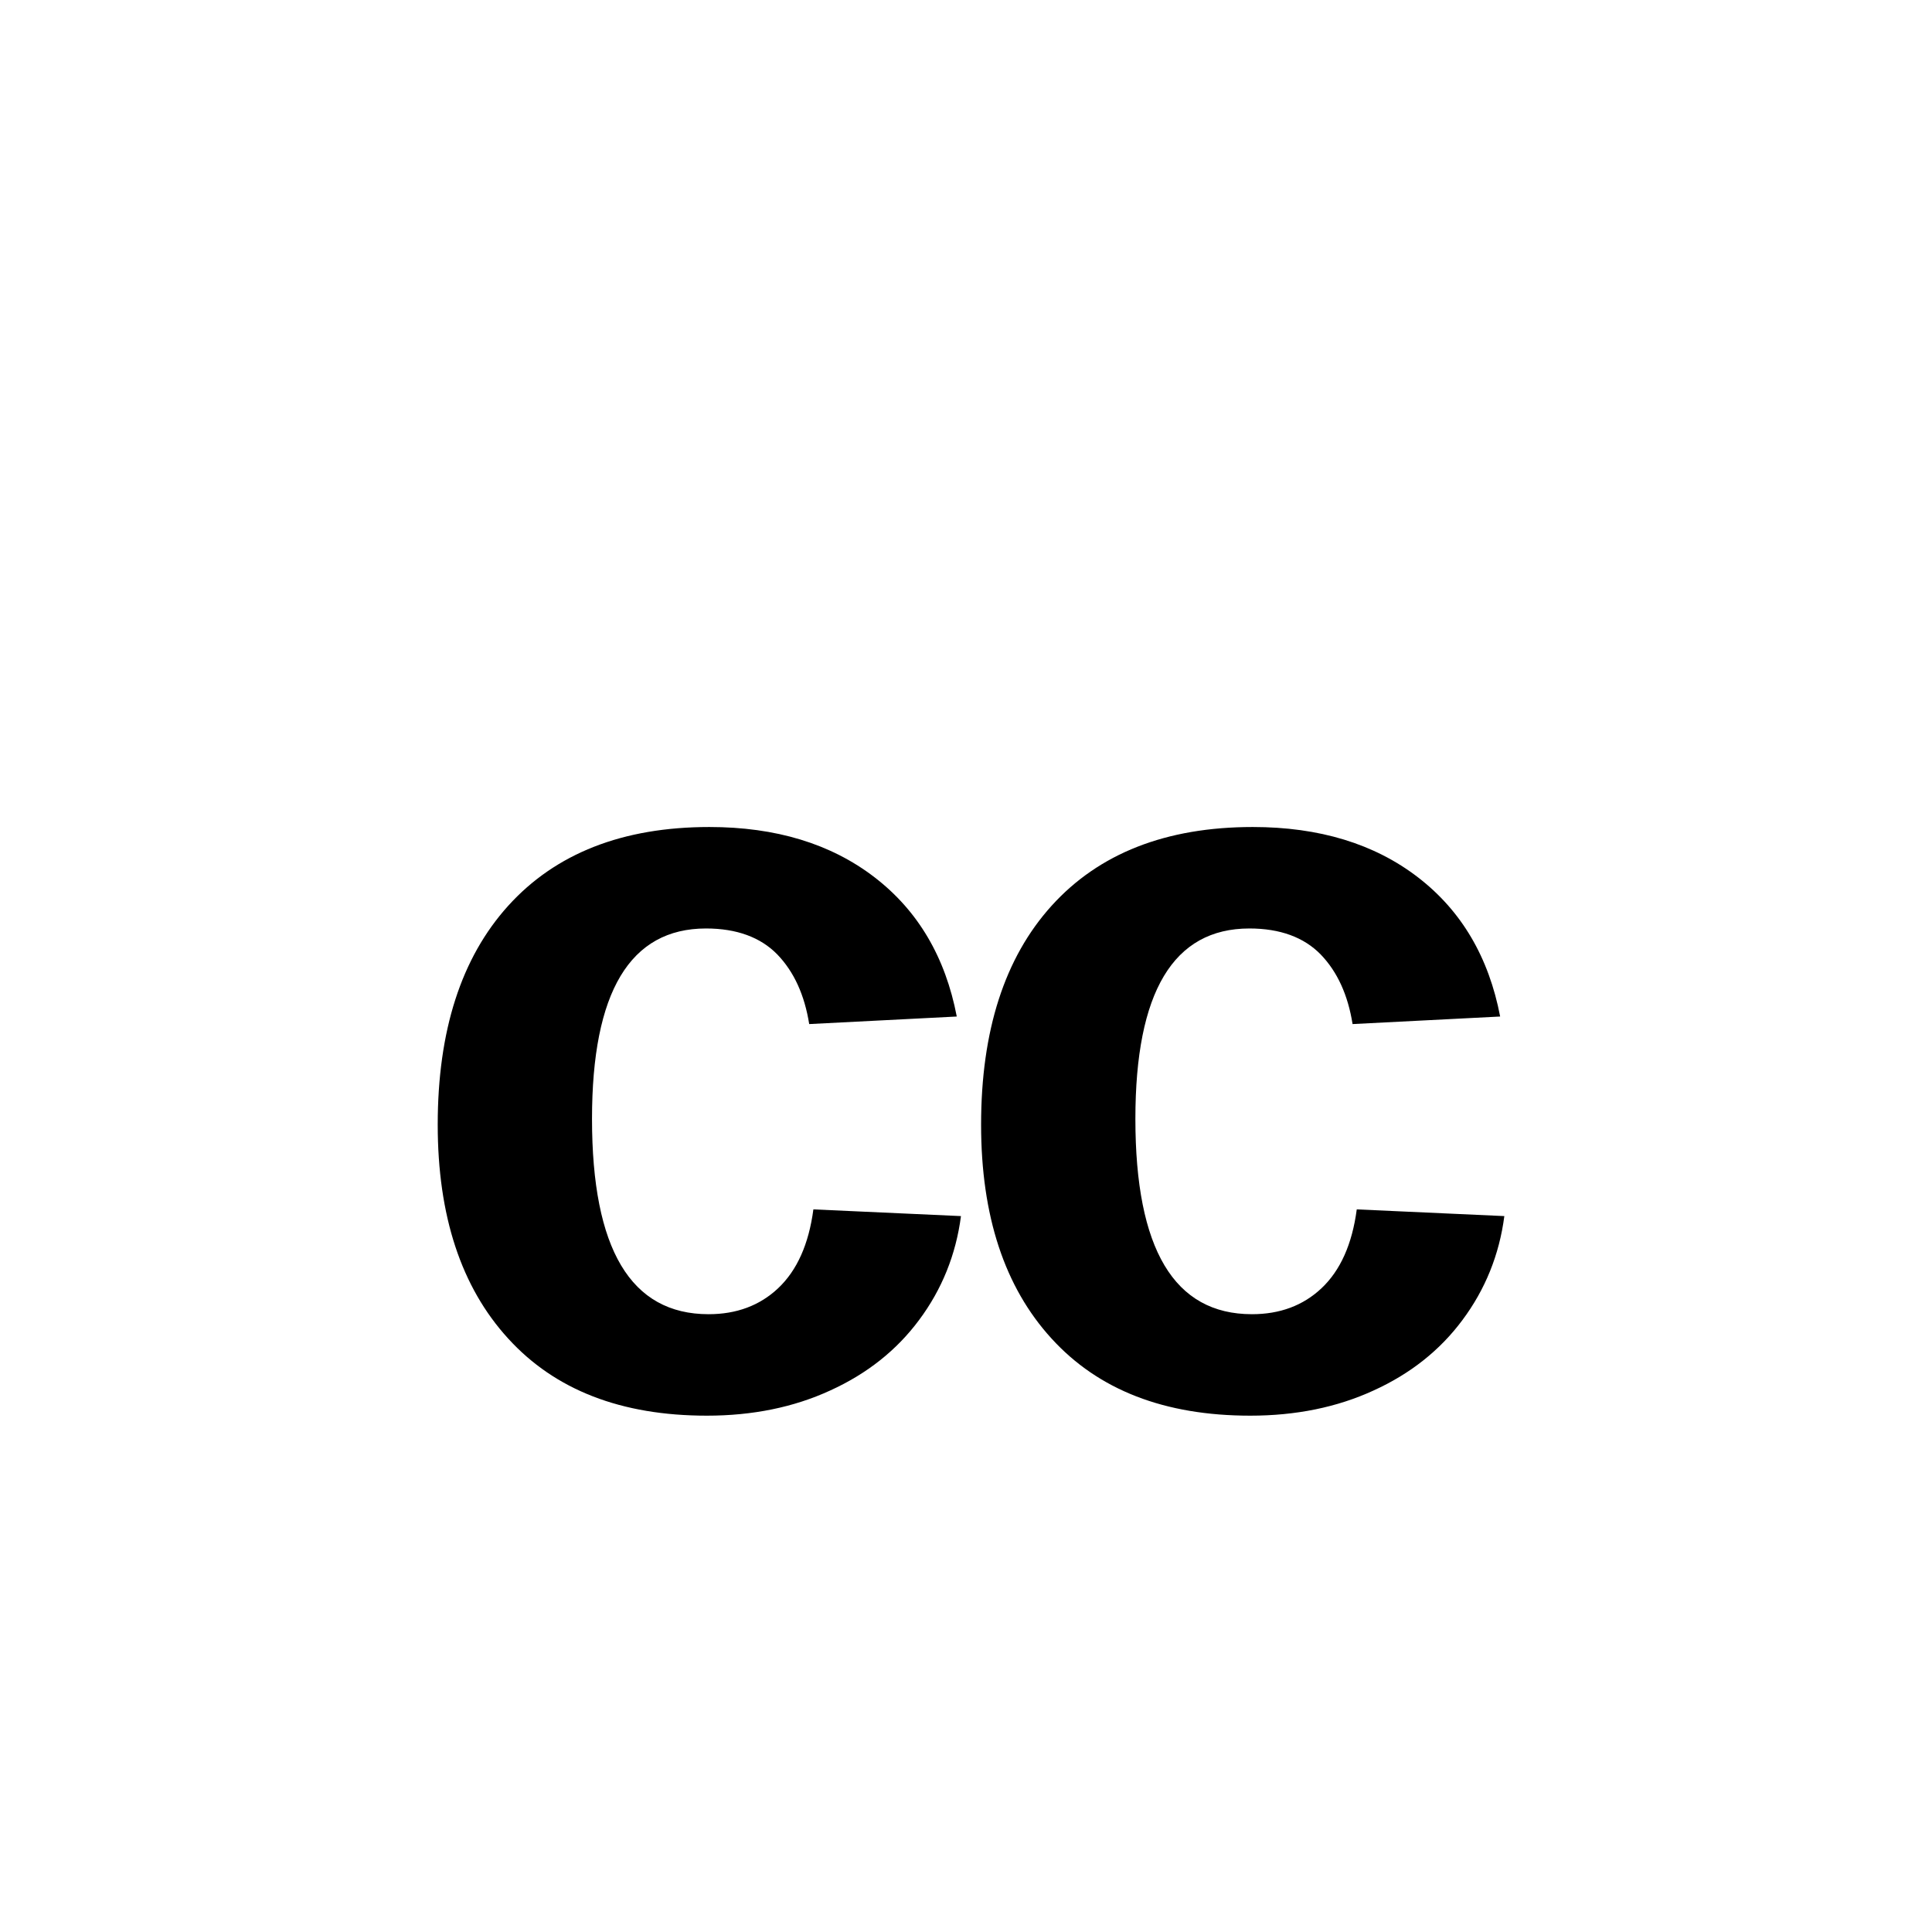
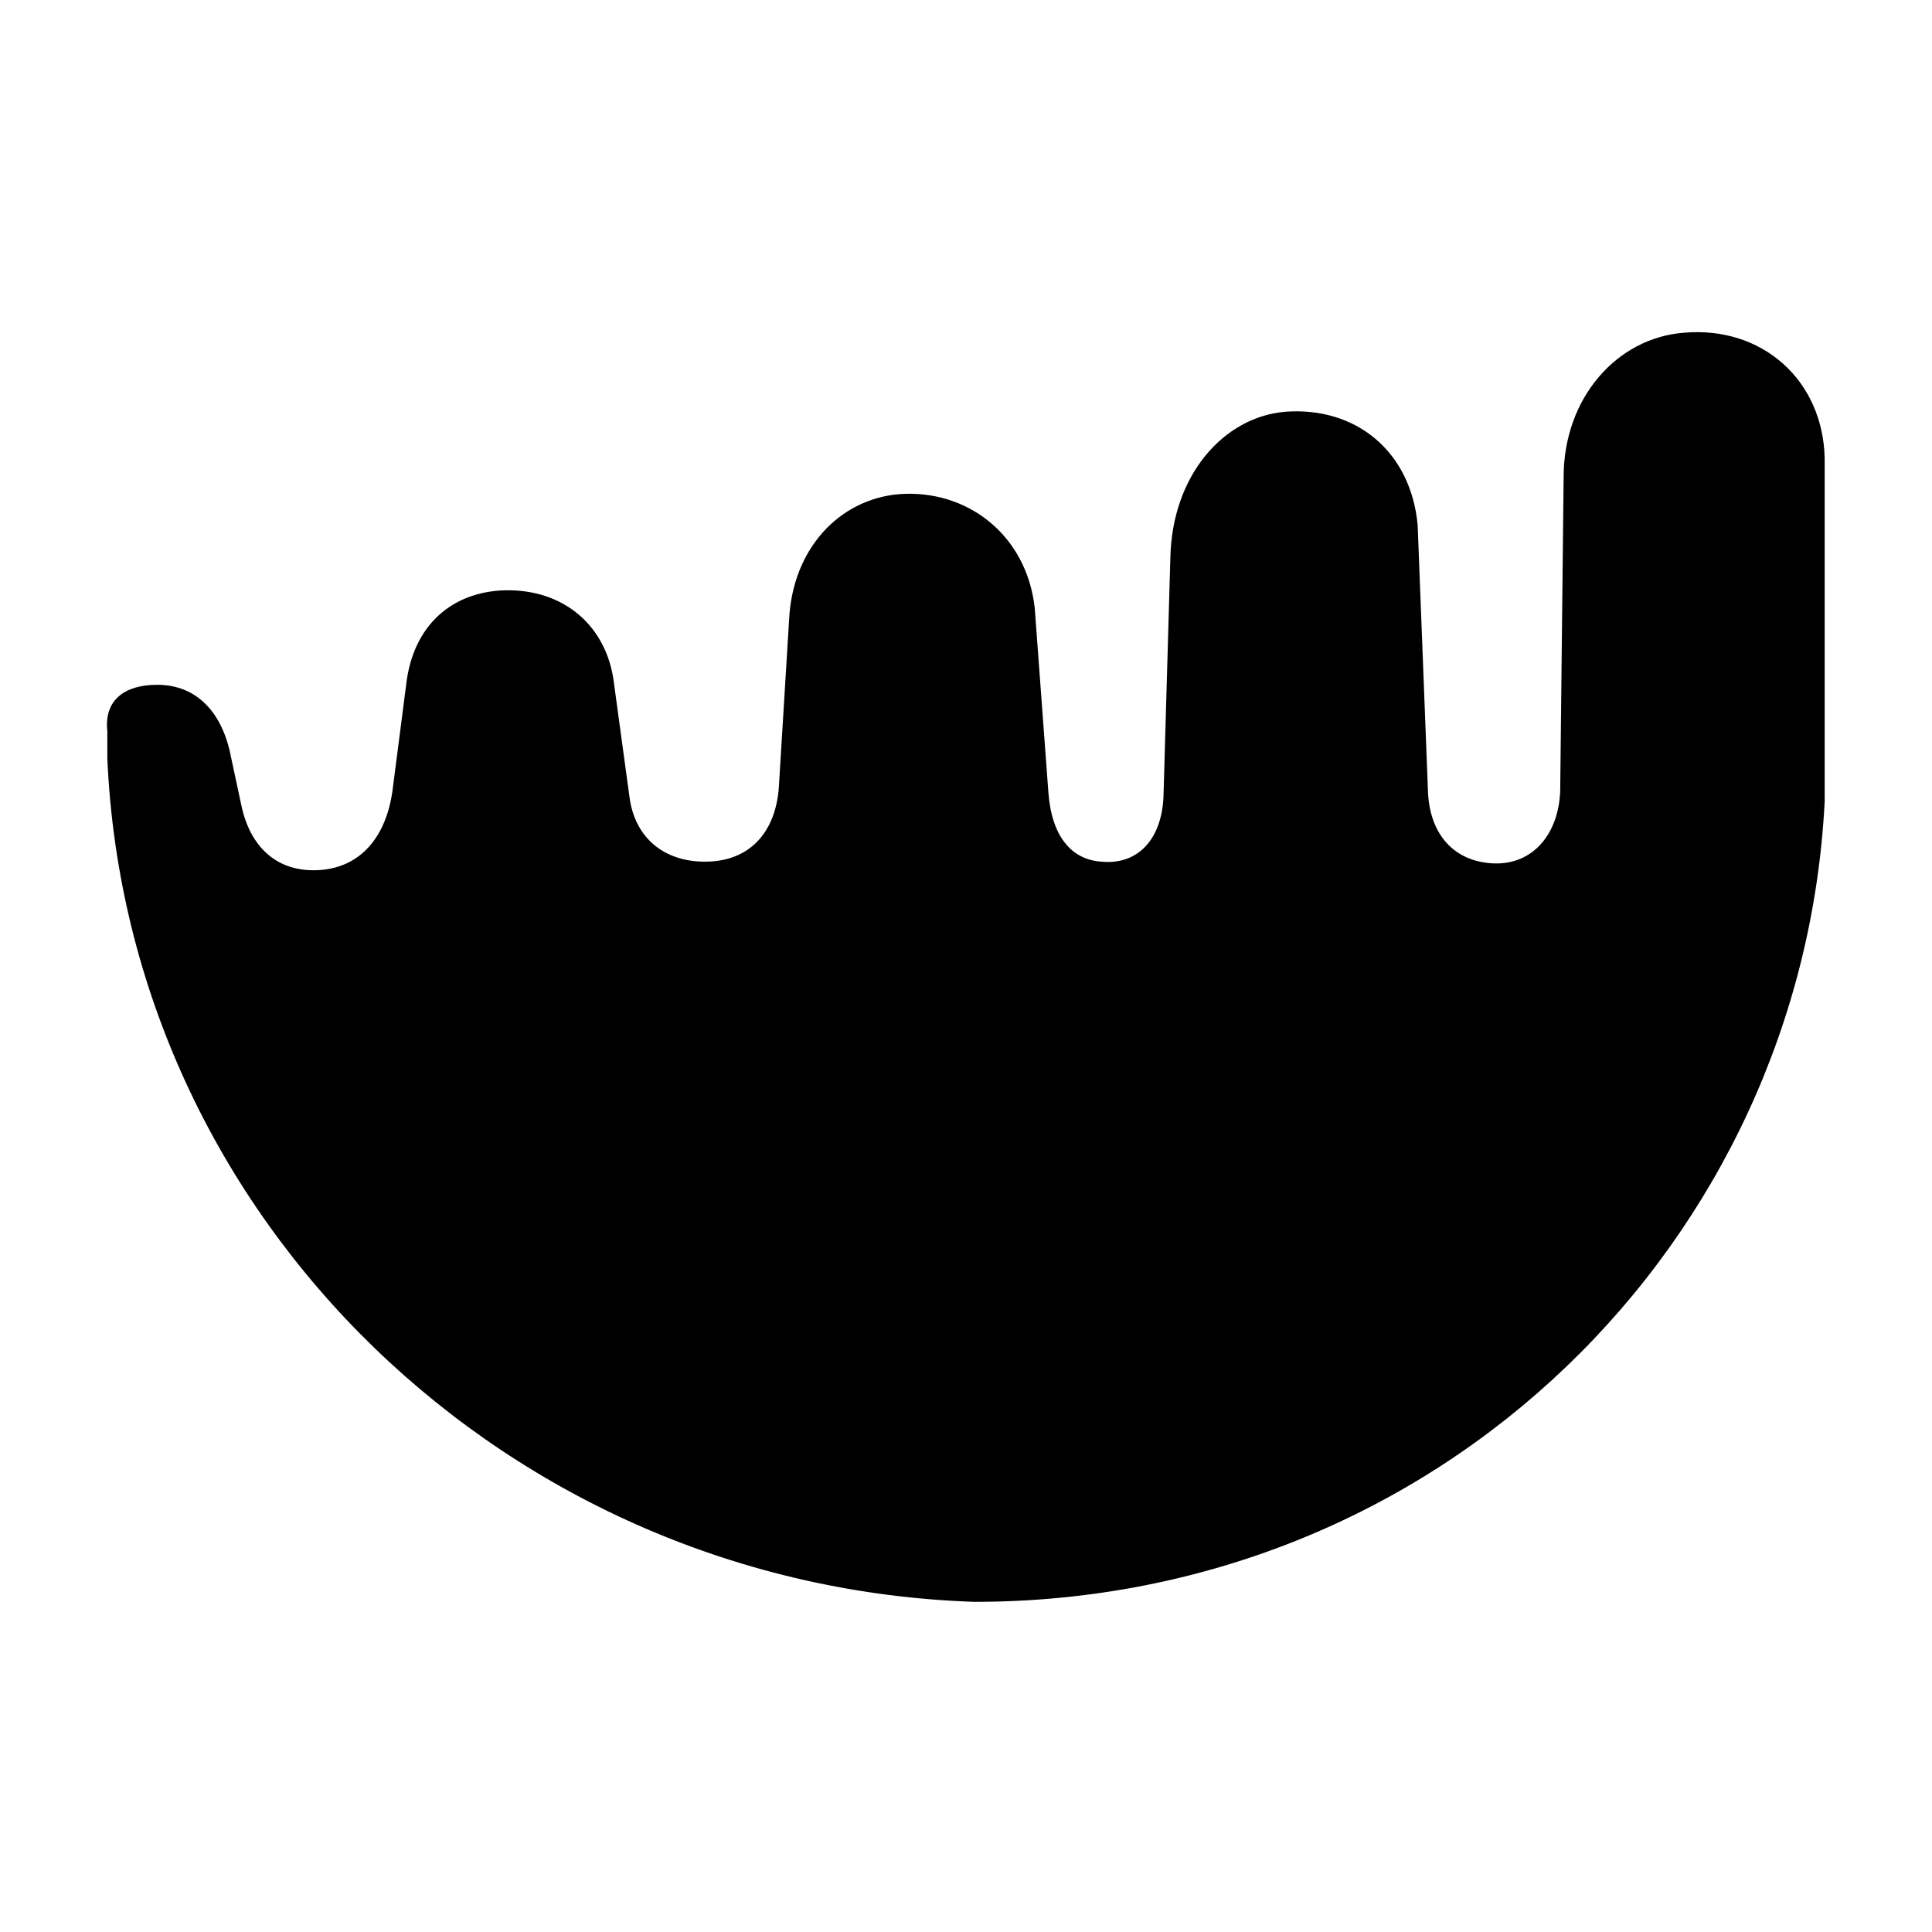
<svg xmlns="http://www.w3.org/2000/svg" viewBox="0 0 36 36">
-   <rect width="36" height="36" fill="none" />
-   <text x="18" y="20.5" fill="#000000" font-family="Arial, Helvetica, sans-serif" font-size="20" font-weight="700" letter-spacing="-1" text-anchor="middle" dominant-baseline="middle">cc</text>
+   <path fill="#000000" transform="translate(2 6.2) scale(.032)" d="M0 232C-2 214 10 205 29 205c23 0 38 16 43 42l6 28c5 24 20 38 42 38 26 0 42-18 46-46l8-62c4-35 27-54 57-55 35-1 60 21 64 54l9 66c3 24 20 38 44 38 26 0 41-17 43-43l6-98c2-41 29-70 64-73 39-3 74 23 79 66l8 108c2 26 14 39 31 40 21 2 35-13 36-38l4-139c1-48 31-82 67-85 41-3 73 23 77 66l6 155c1 26 16 41 38 42 23 1 38-17 39-42l2-183c0-46 31-81 70-84 46-4 81 28 82 73v200c-13 256-223 466-495 466C234 730 12 517 0 248Z" />
</svg>
